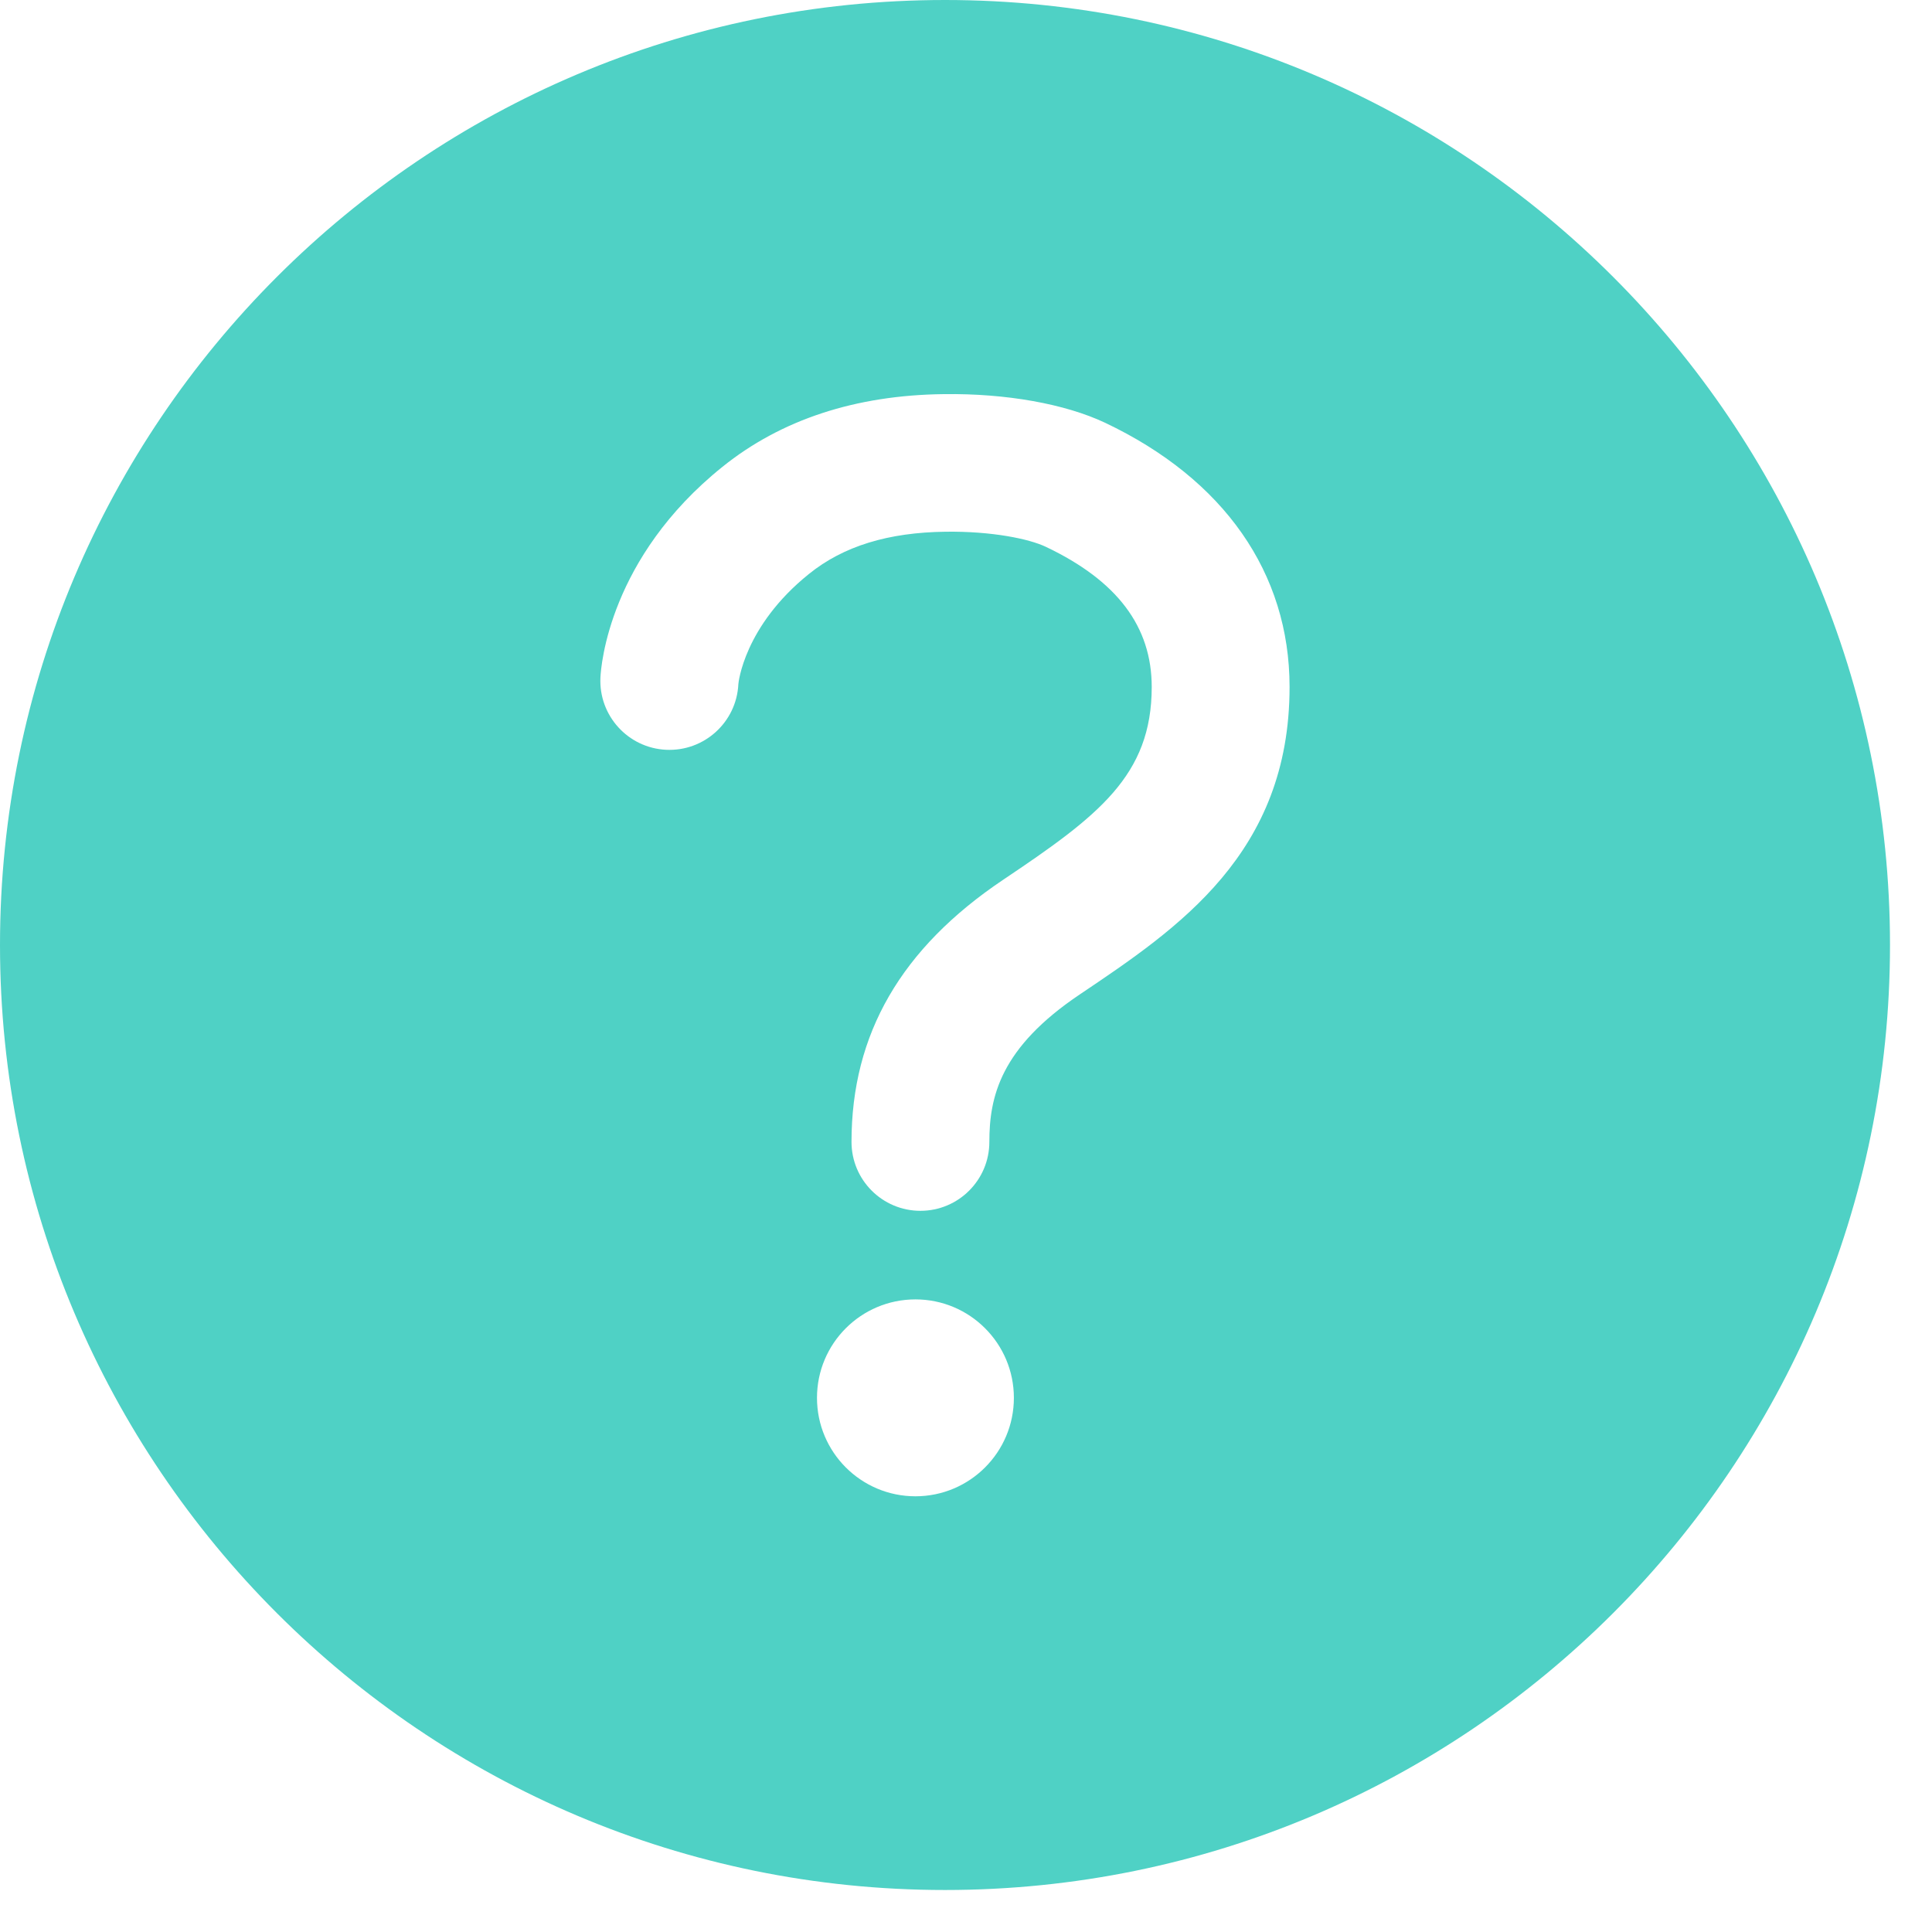
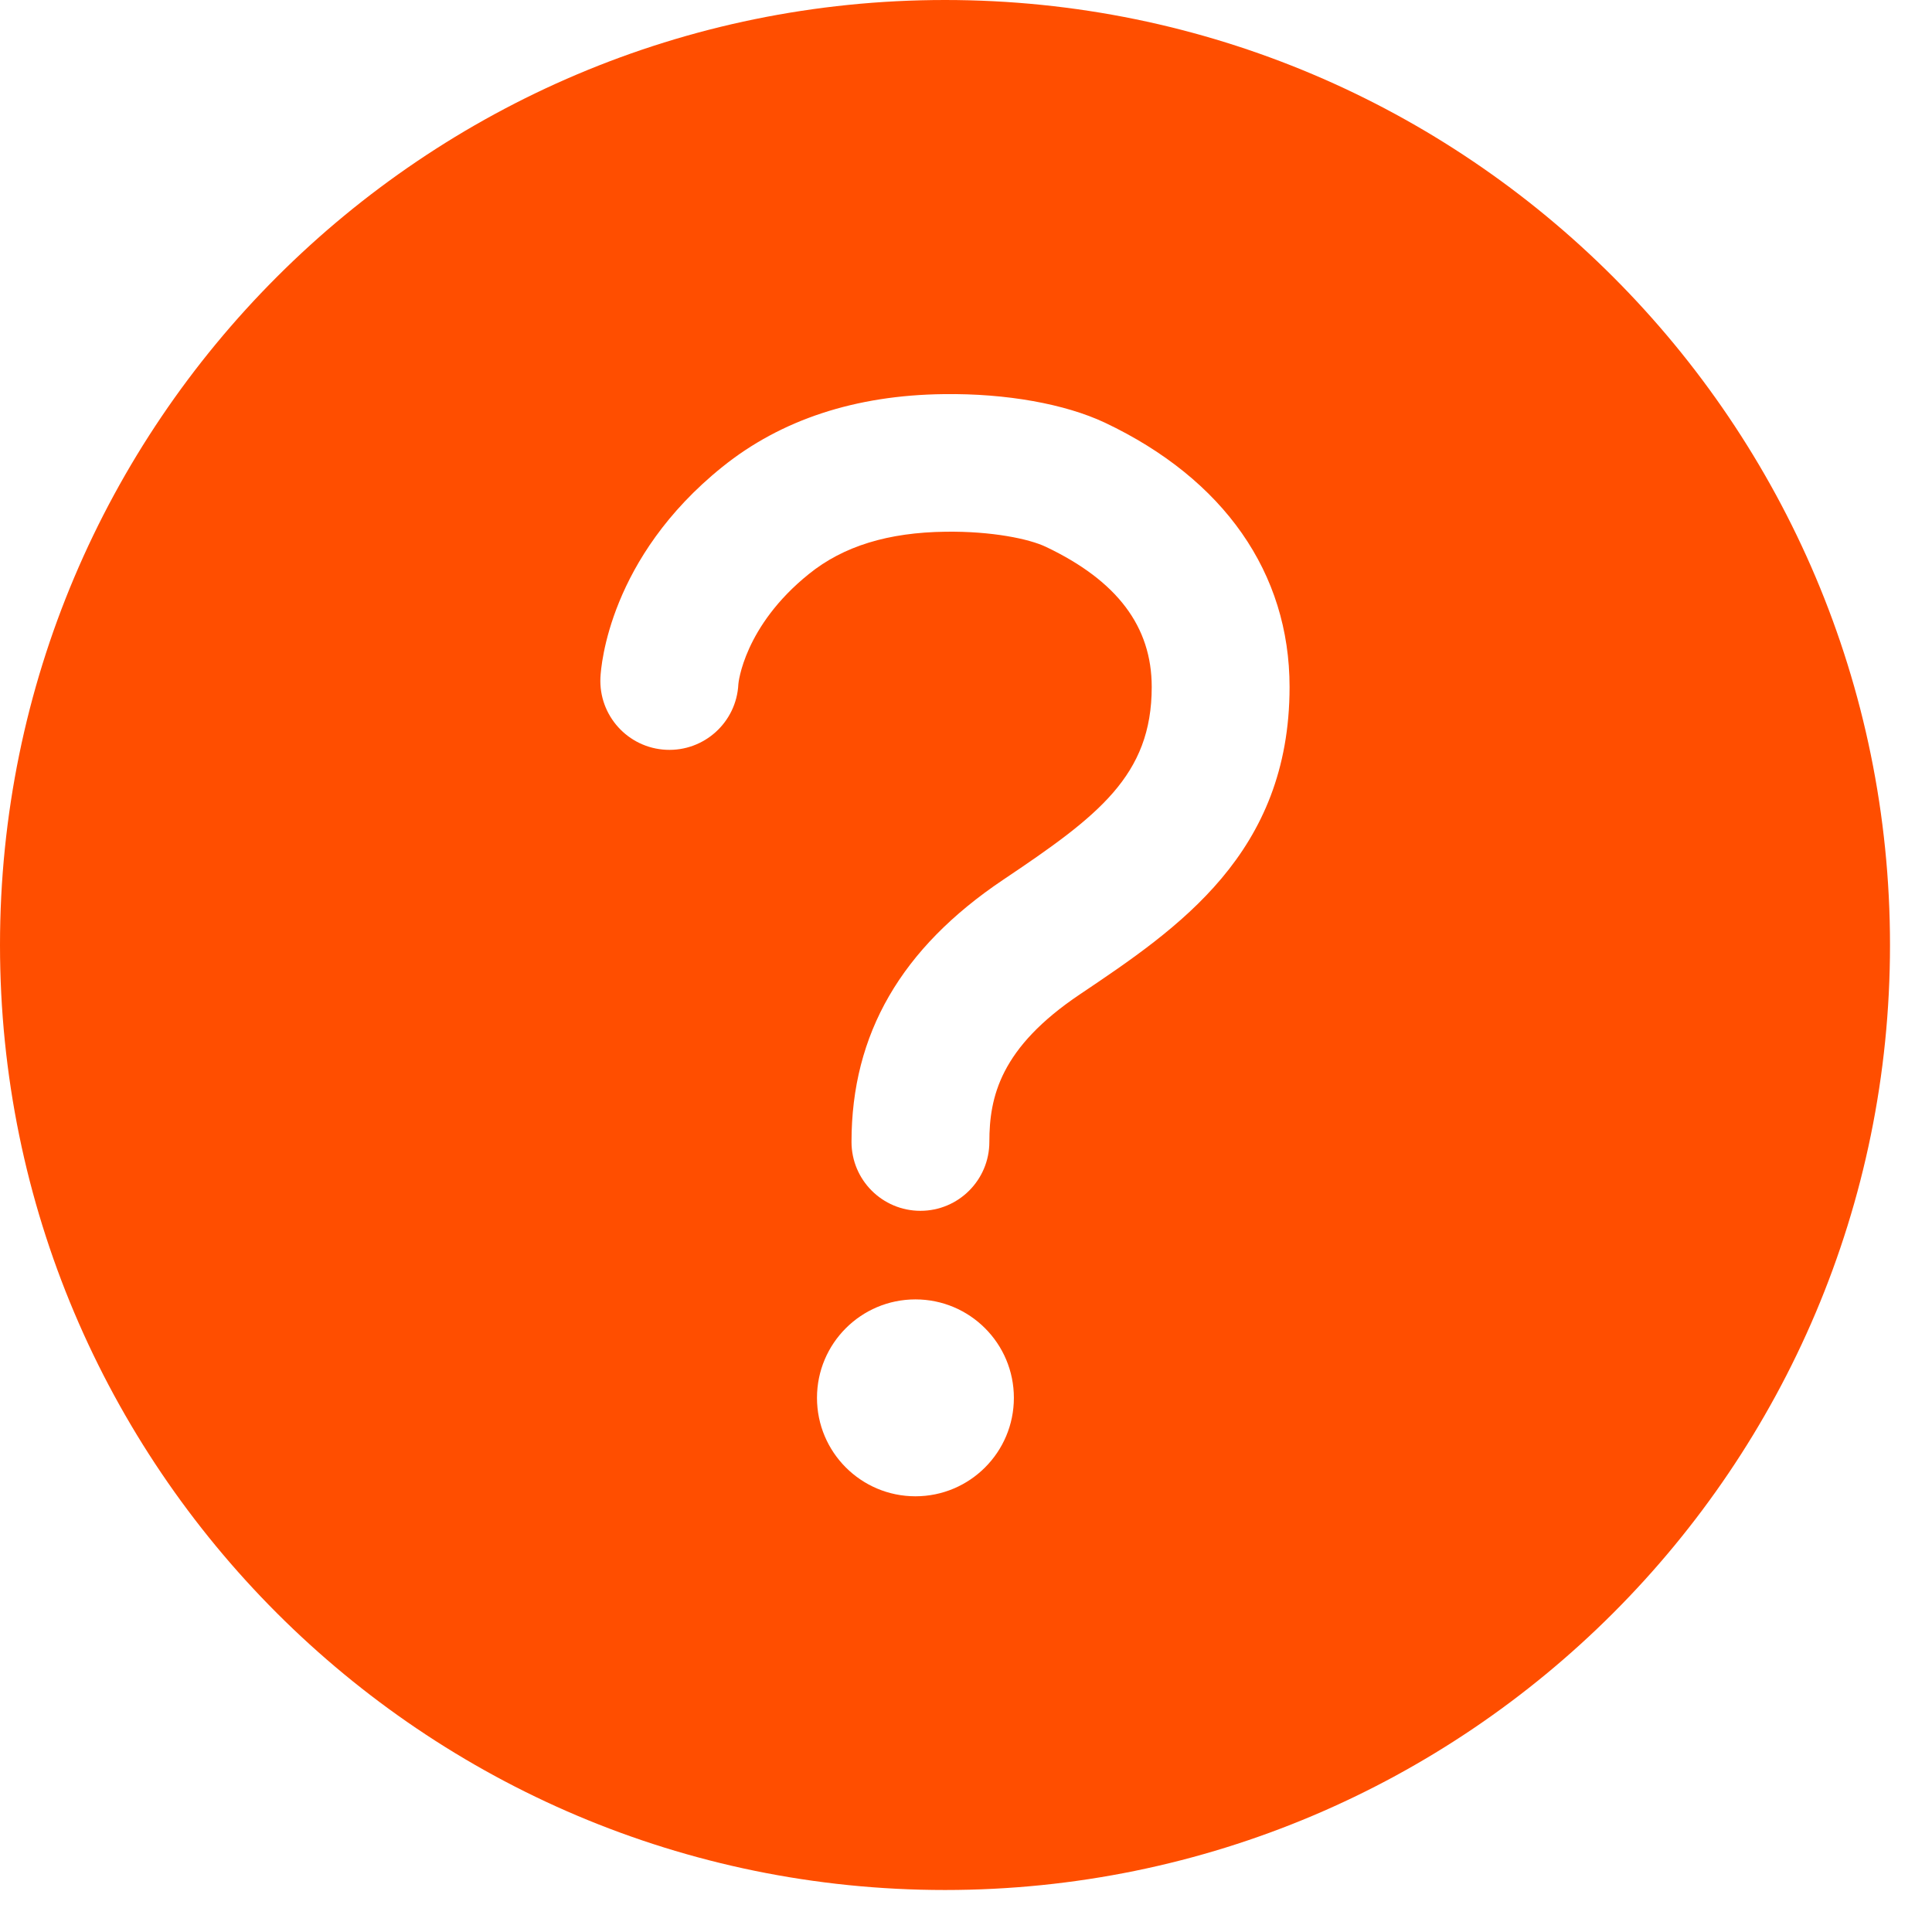
<svg xmlns="http://www.w3.org/2000/svg" width="23" height="23" fill="none">
-   <path d="M11.25 0C5.04 0 0 5.04 0 11.25S5.04 22.5 11.25 22.5 22.5 17.46 22.5 11.25 17.46 0 11.25 0zm-.352 17.813a1.172 1.172 0 110-2.344 1.172 1.172 0 010 2.344zm1.96-5.977c-.95.637-1.08 1.222-1.08 1.758a.82.82 0 11-1.641 0c0-1.284.59-2.305 1.806-3.121 1.13-.758 1.768-1.239 1.768-2.295 0-.718-.41-1.264-1.26-1.668-.199-.095-.644-.187-1.191-.18-.687.008-1.22.172-1.63.503-.775.623-.84 1.302-.84 1.312a.821.821 0 11-1.642-.08c.007-.142.106-1.425 1.452-2.507.698-.562 1.585-.854 2.636-.866.745-.01 1.444.117 1.918.34 1.418.672 2.198 1.79 2.198 3.146 0 1.982-1.325 2.872-2.494 3.658z" fill="#4FD1C5" />
+   <path d="M11.25 0C5.04 0 0 5.04 0 11.25S5.04 22.5 11.25 22.5 22.5 17.46 22.5 11.25 17.46 0 11.25 0zm-.352 17.813a1.172 1.172 0 110-2.344 1.172 1.172 0 010 2.344zm1.96-5.977c-.95.637-1.08 1.222-1.08 1.758a.82.82 0 11-1.641 0c0-1.284.59-2.305 1.806-3.121 1.13-.758 1.768-1.239 1.768-2.295 0-.718-.41-1.264-1.26-1.668-.199-.095-.644-.187-1.191-.18-.687.008-1.22.172-1.63.503-.775.623-.84 1.302-.84 1.312a.821.821 0 11-1.642-.08c.007-.142.106-1.425 1.452-2.507.698-.562 1.585-.854 2.636-.866.745-.01 1.444.117 1.918.34 1.418.672 2.198 1.79 2.198 3.146 0 1.982-1.325 2.872-2.494 3.658z" fill="#FF4E00" />
</svg>
